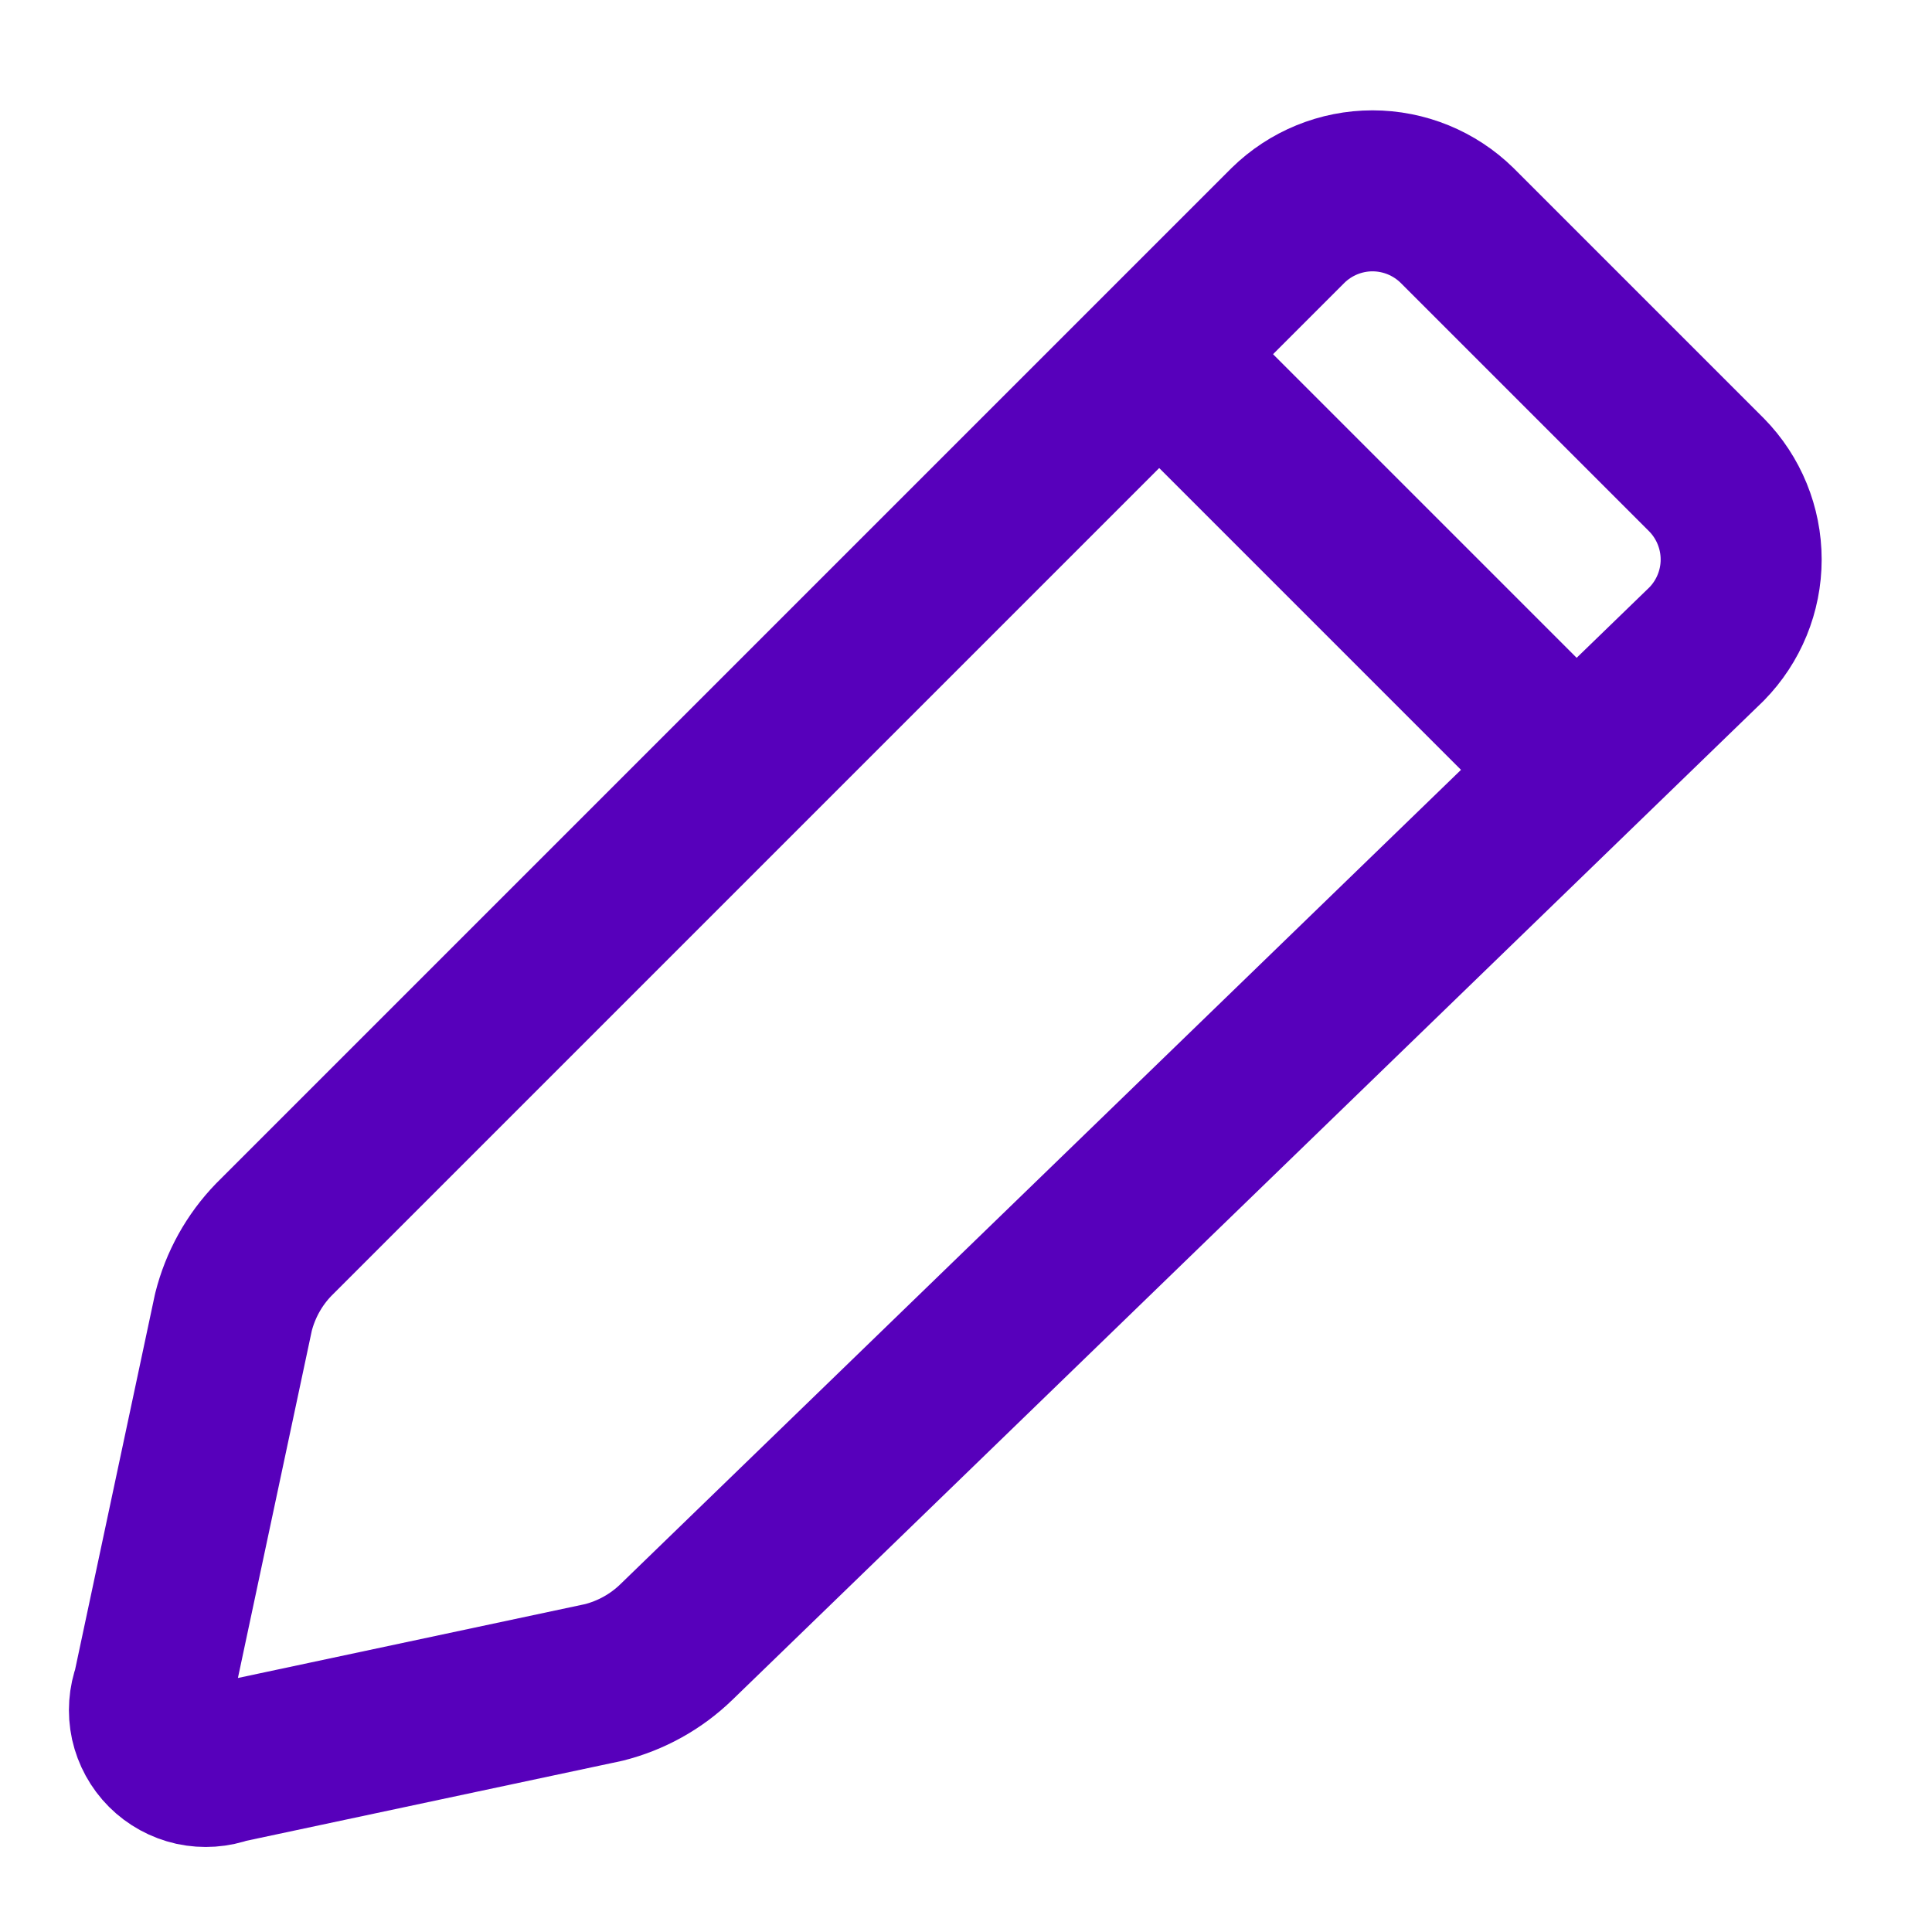
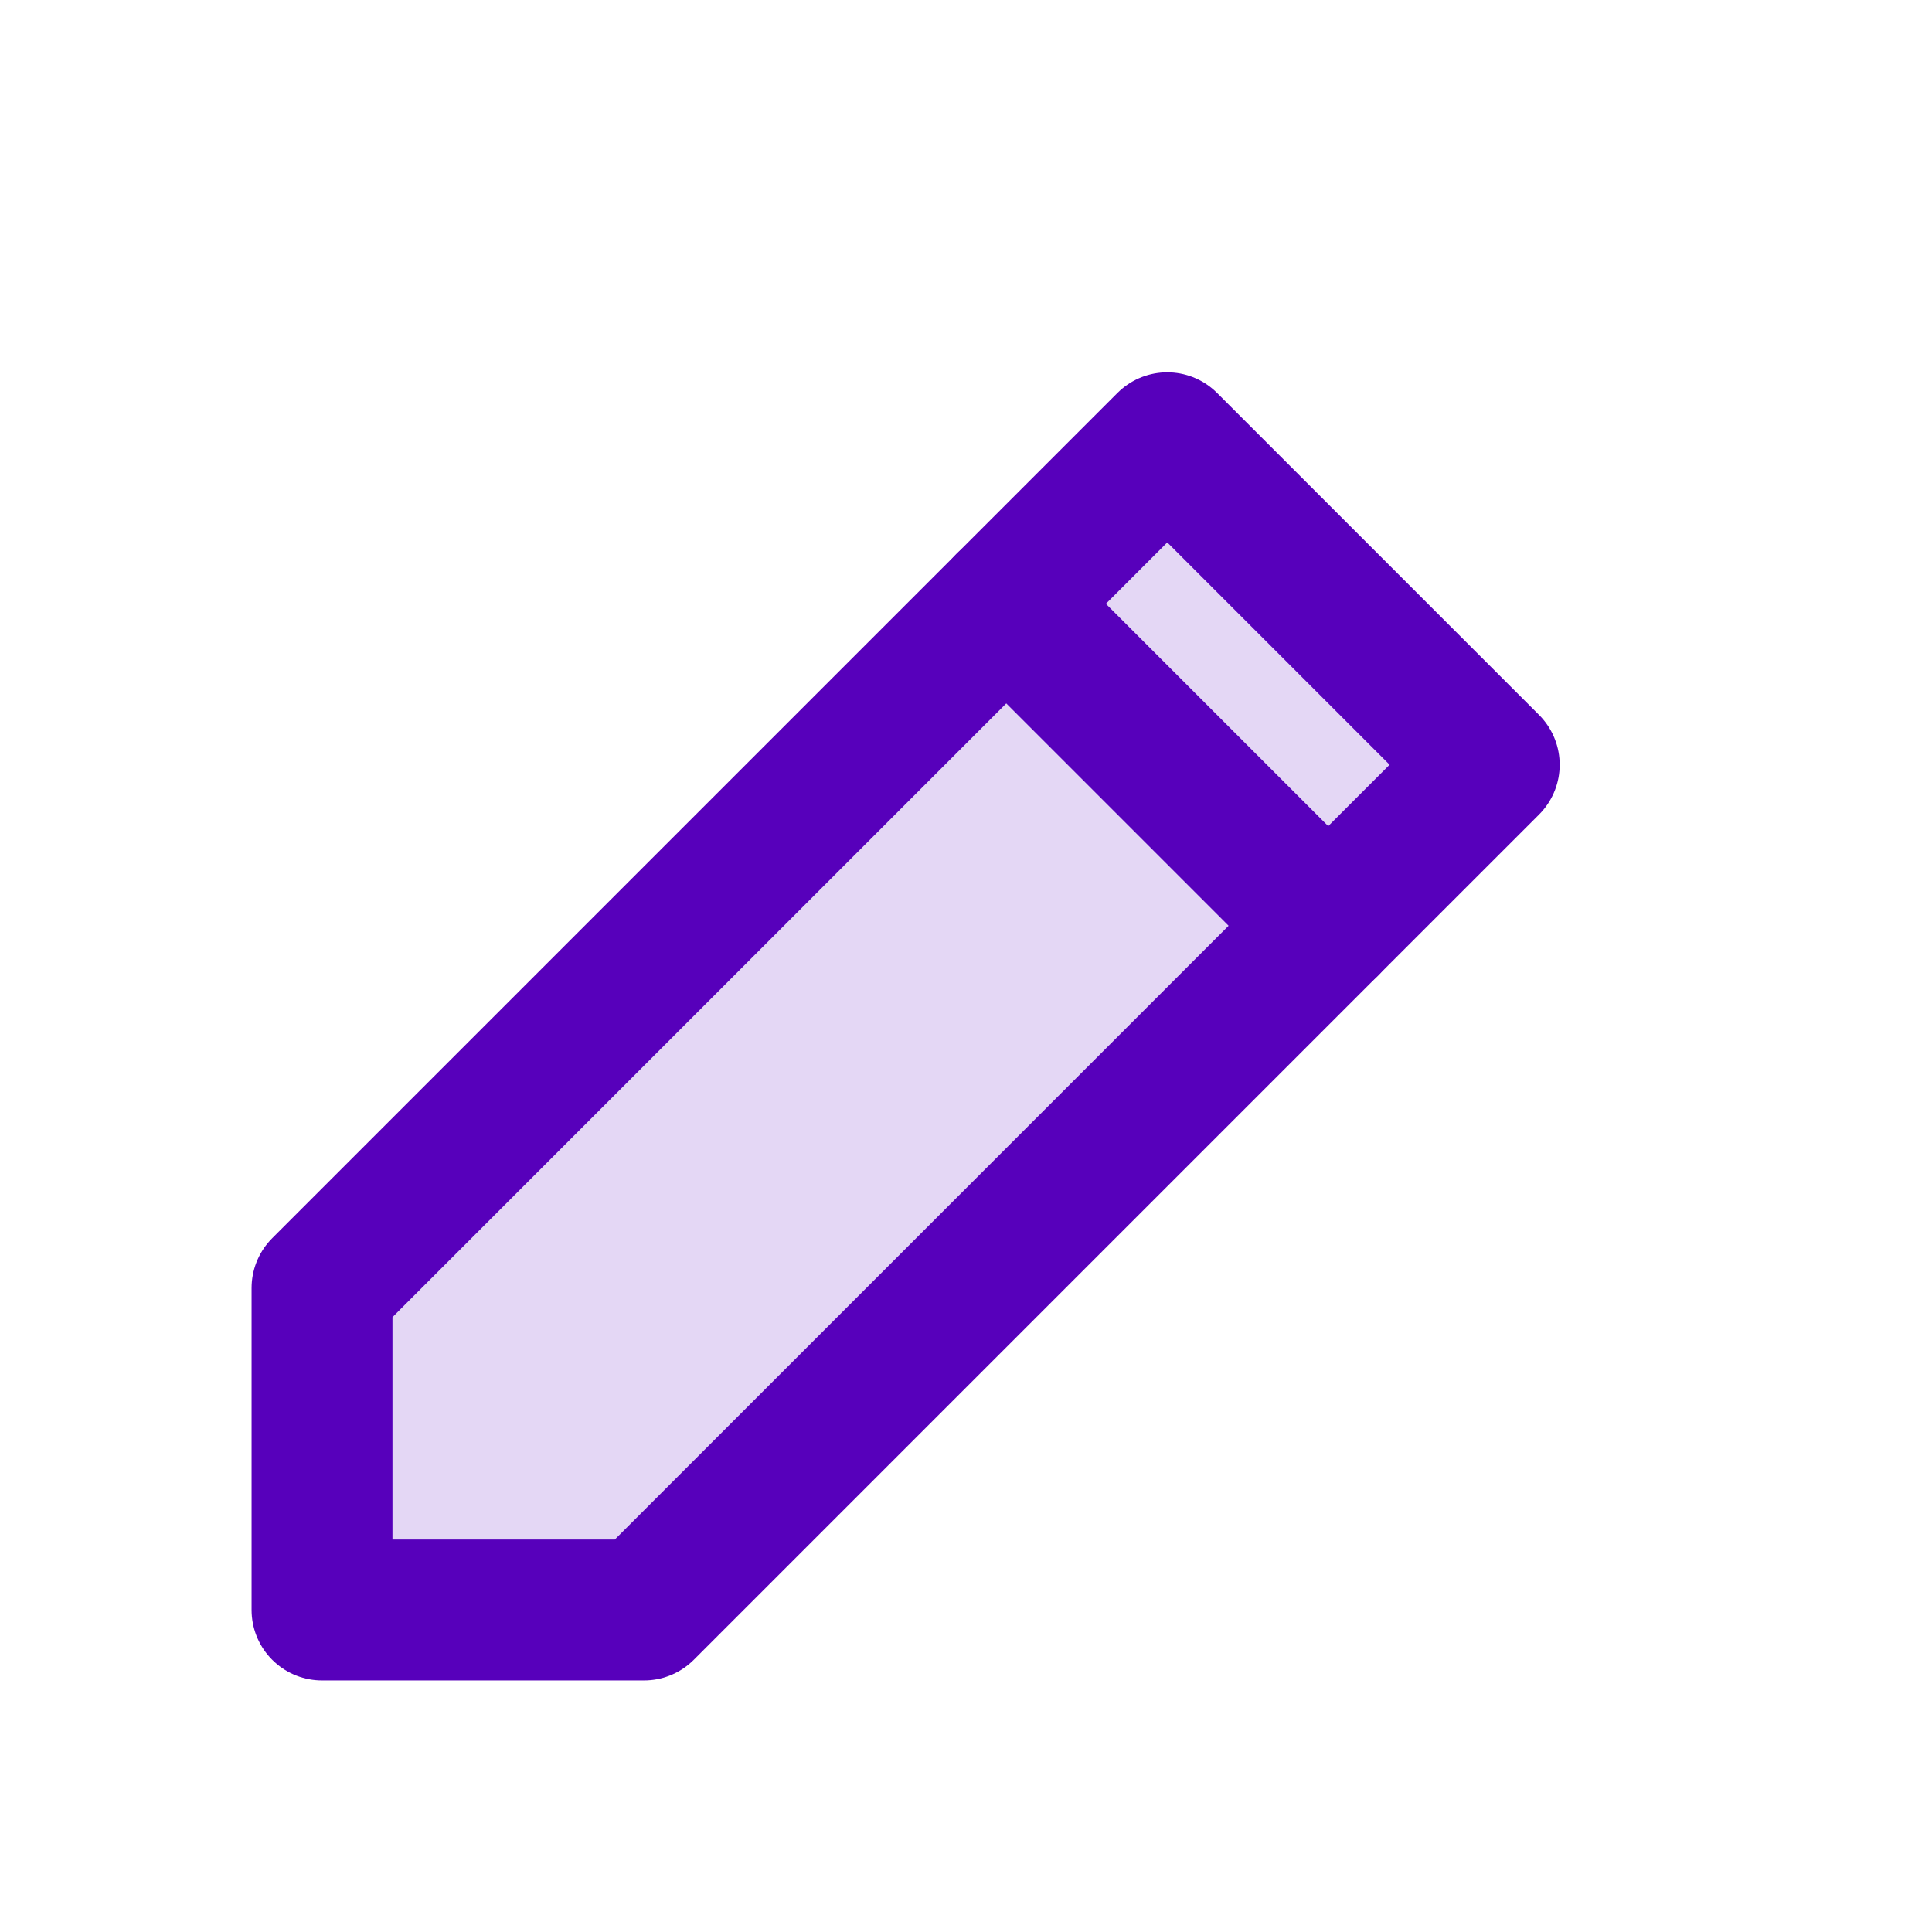
- <svg xmlns="http://www.w3.org/2000/svg" preserveAspectRatio="none" overflow="visible" style="display: block;" width="18" height="18" viewBox="0 0 18 18" fill="none">
-   <g id="icon">
-     <path id="Vector" d="M15.9 4.425L13.575 2.1C13.365 1.894 13.082 1.778 12.787 1.778C12.493 1.778 12.21 1.894 12 2.1L2.55 11.55C2.368 11.738 2.239 11.971 2.175 12.225L1.425 15.75C1.39 15.844 1.383 15.947 1.404 16.045C1.426 16.143 1.475 16.233 1.546 16.304C1.617 16.375 1.707 16.424 1.805 16.446C1.903 16.467 2.006 16.46 2.1 16.425L5.625 15.675C5.879 15.611 6.112 15.482 6.3 15.3L15.9 6C16.106 5.79 16.222 5.507 16.222 5.213C16.222 4.918 16.106 4.635 15.9 4.425Z" stroke-width="1.5" stroke-linecap="round" stroke-linejoin="round" stroke="#5700BB" />
-     <path id="Vector_2" d="M11.25 3.75L14.25 6.75" stroke-width="1.5" stroke-linecap="round" stroke-linejoin="round" stroke="#5700BB" />
+ <svg xmlns="http://www.w3.org/2000/svg" preserveAspectRatio="none" overflow="visible" style="display: block;" width="40" height="40" viewBox="0 0 40 40" fill="none">
+   <g id="glyph">
+     <path id="Vector" d="M24.167 9.167L30.833 15.833L13.333 33.333H6.667V26.667L24.167 9.167Z" fill="#5700BB" fill-opacity="0.16" stroke="#5700BB" stroke-width="2.917" stroke-linecap="round" stroke-linejoin="round" />
+     <path id="Vector_2" d="M20.833 12.5L27.5 19.167" stroke="#5700BB" stroke-width="2.917" stroke-linecap="round" stroke-linejoin="round" />
  </g>
</svg>
